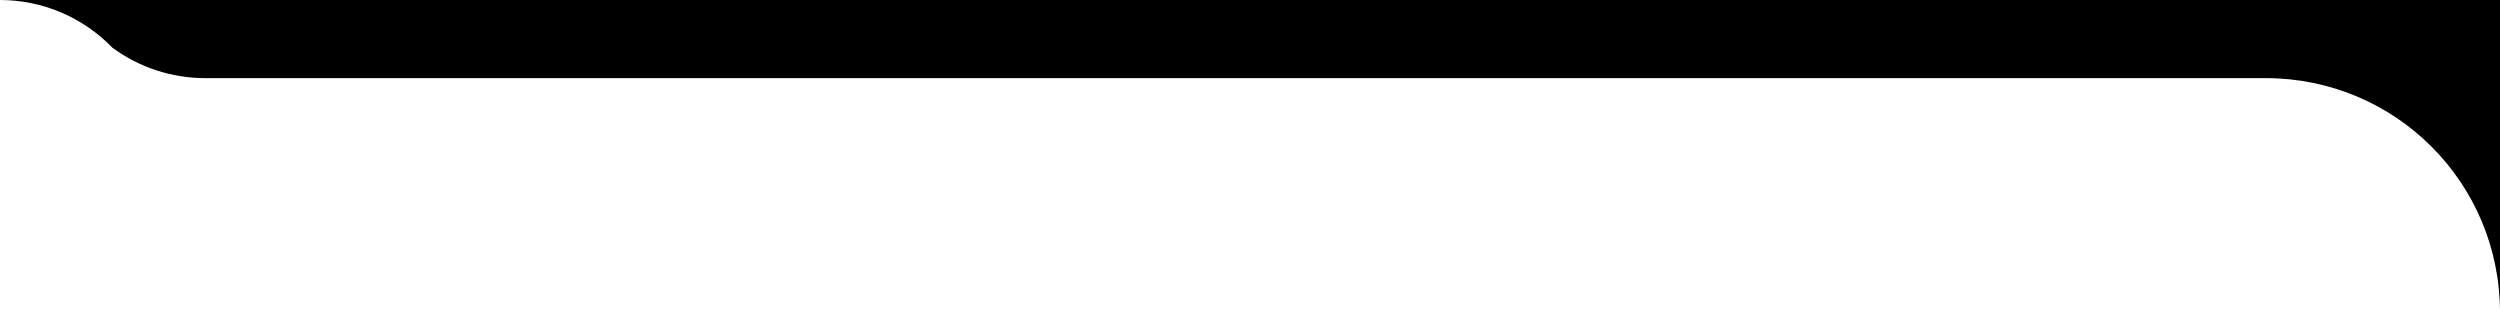
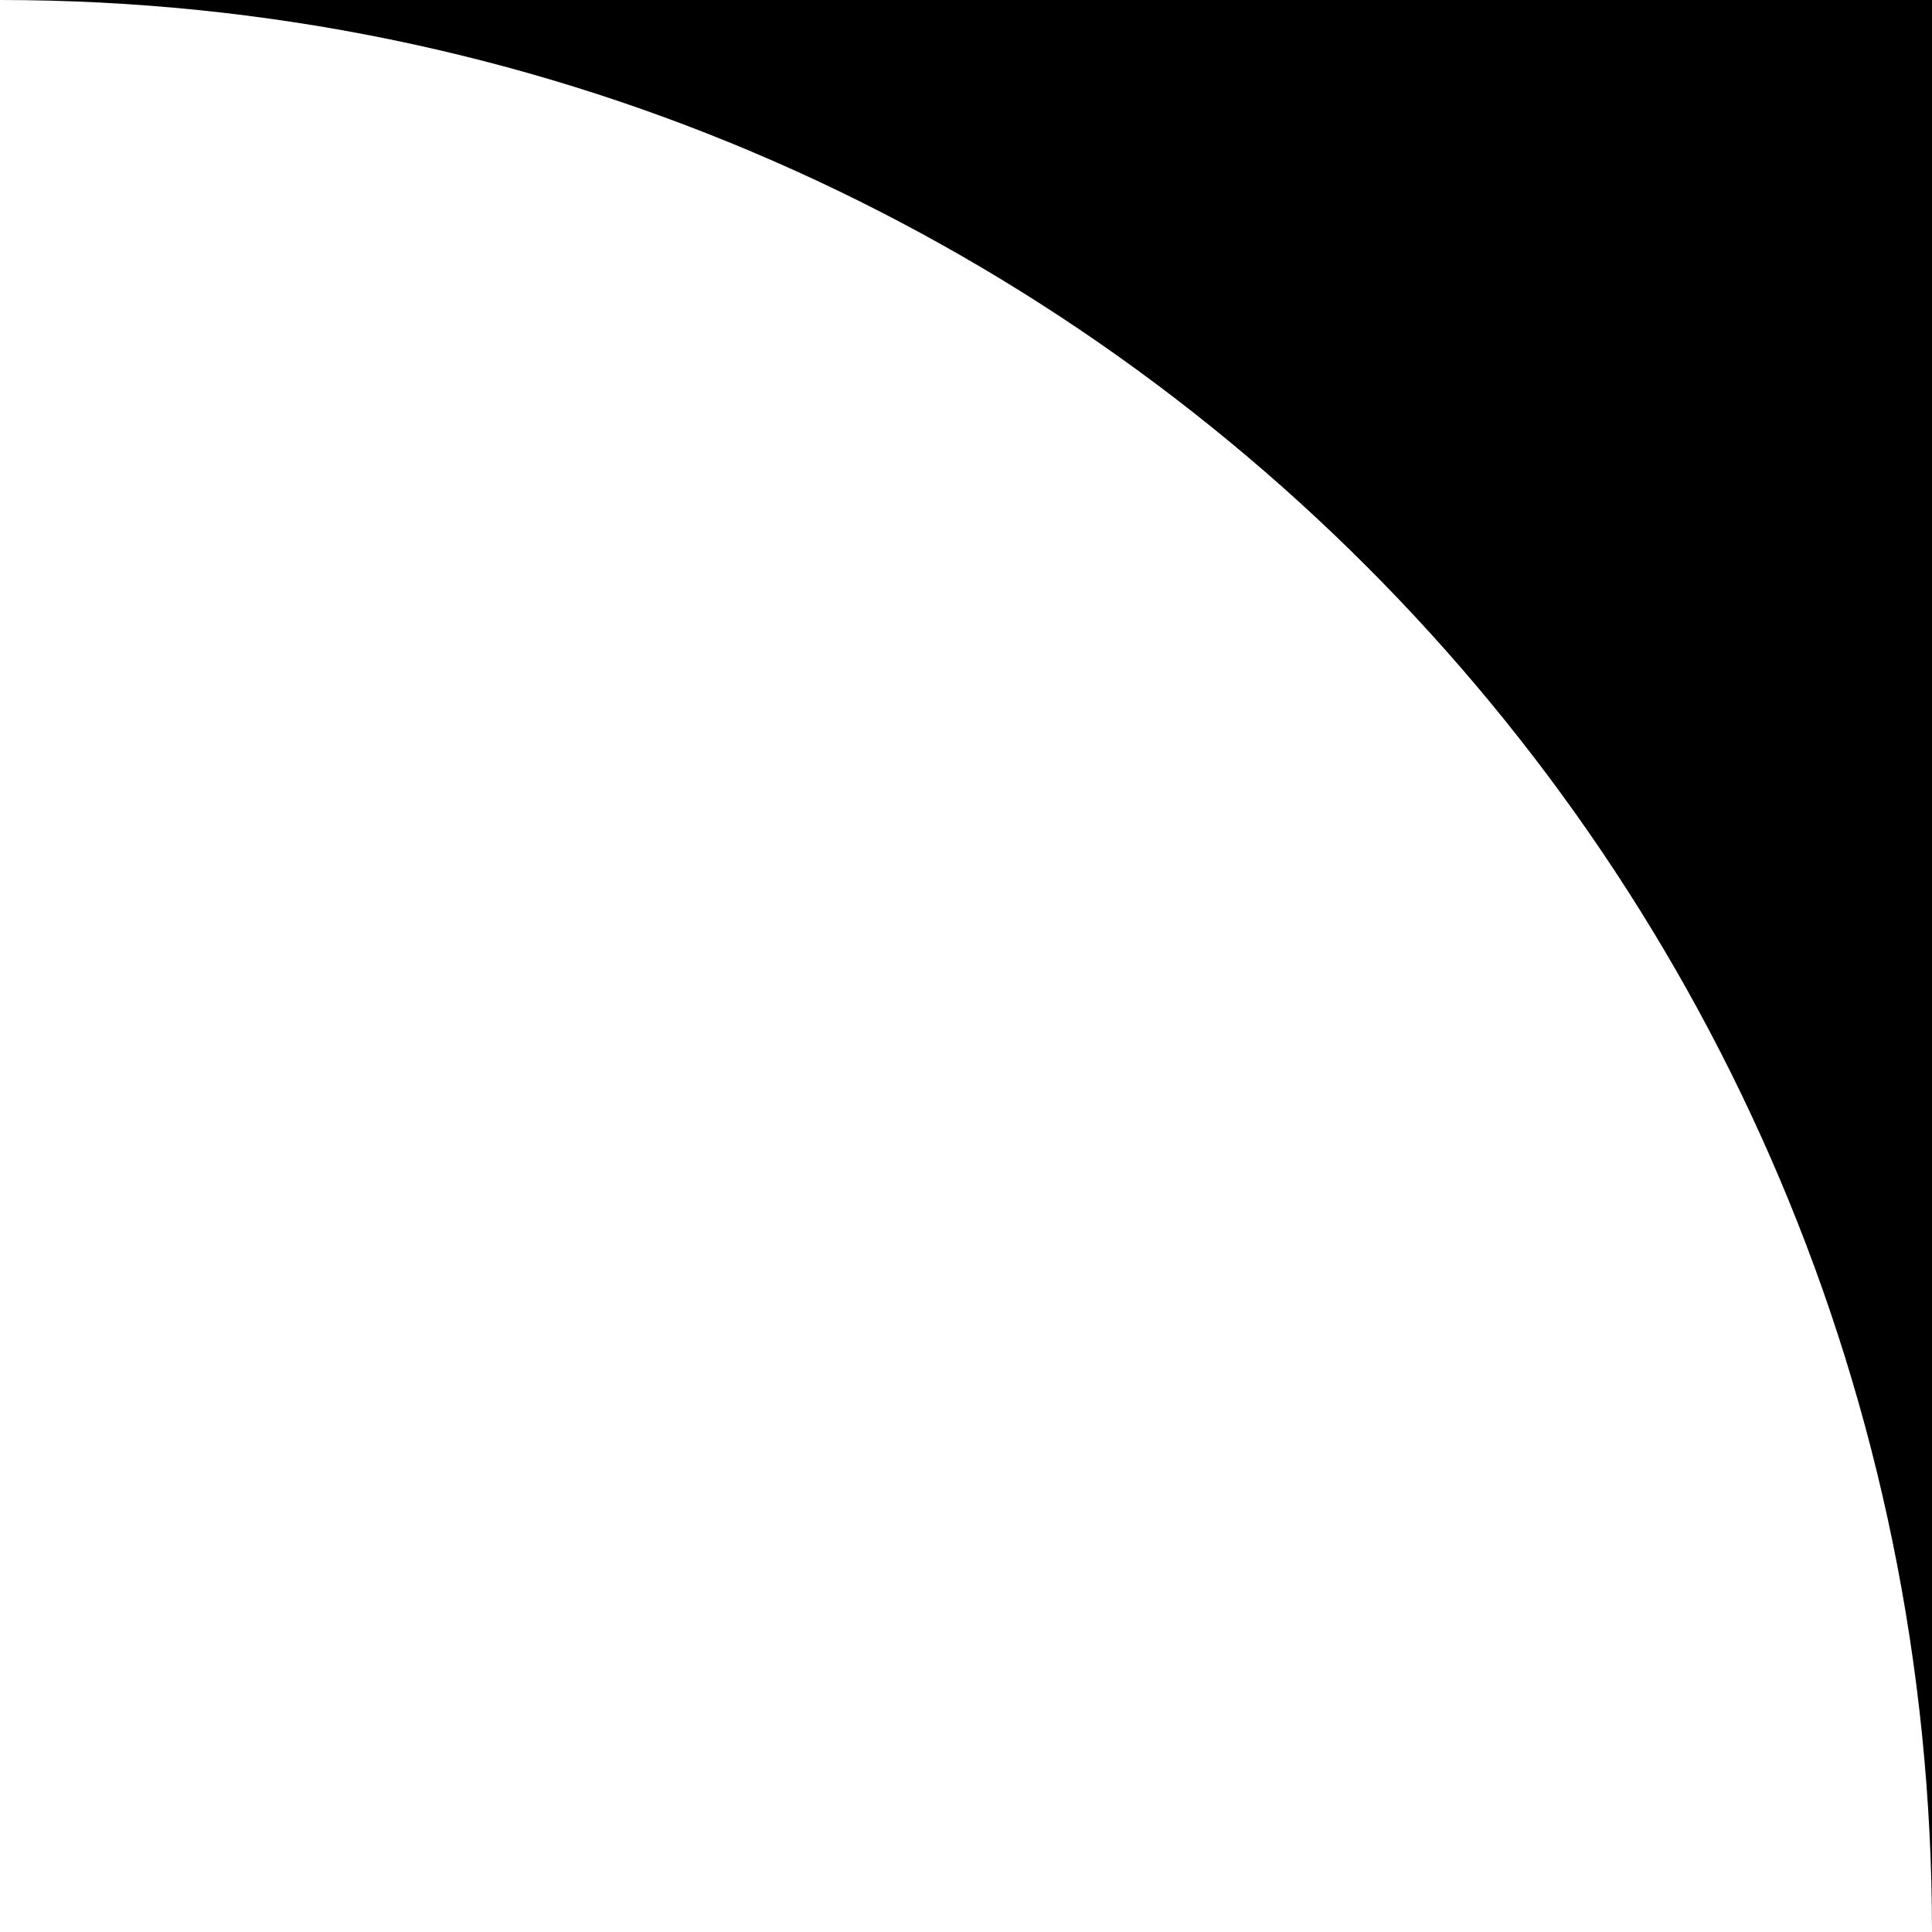
- <svg xmlns="http://www.w3.org/2000/svg" width="256" height="32" viewBox="0 0 256 32" version="1.1" id="svg1">
+ <svg xmlns="http://www.w3.org/2000/svg" width="24" height="24" viewBox="0 0 24 24" version="1.1" id="svg1">
  <defs id="defs1" />
  <g id="layer1">
-     <path id="rect1" style="opacity:1;fill:#000000;fill-opacity:1;stroke-width:1" d="M 256,0 V 32 C 256,18.704 245.296,8 232,8 H 21 A 16,16 0 0 1 11.492,4.869 16,16 0 0 0 0,0 h 7.145 z" />
+     <path id="rect1" style="fill:#000000" d="M 24,0 V 24 A 24,24 0 0 0 0,0 Z" />
  </g>
</svg>
